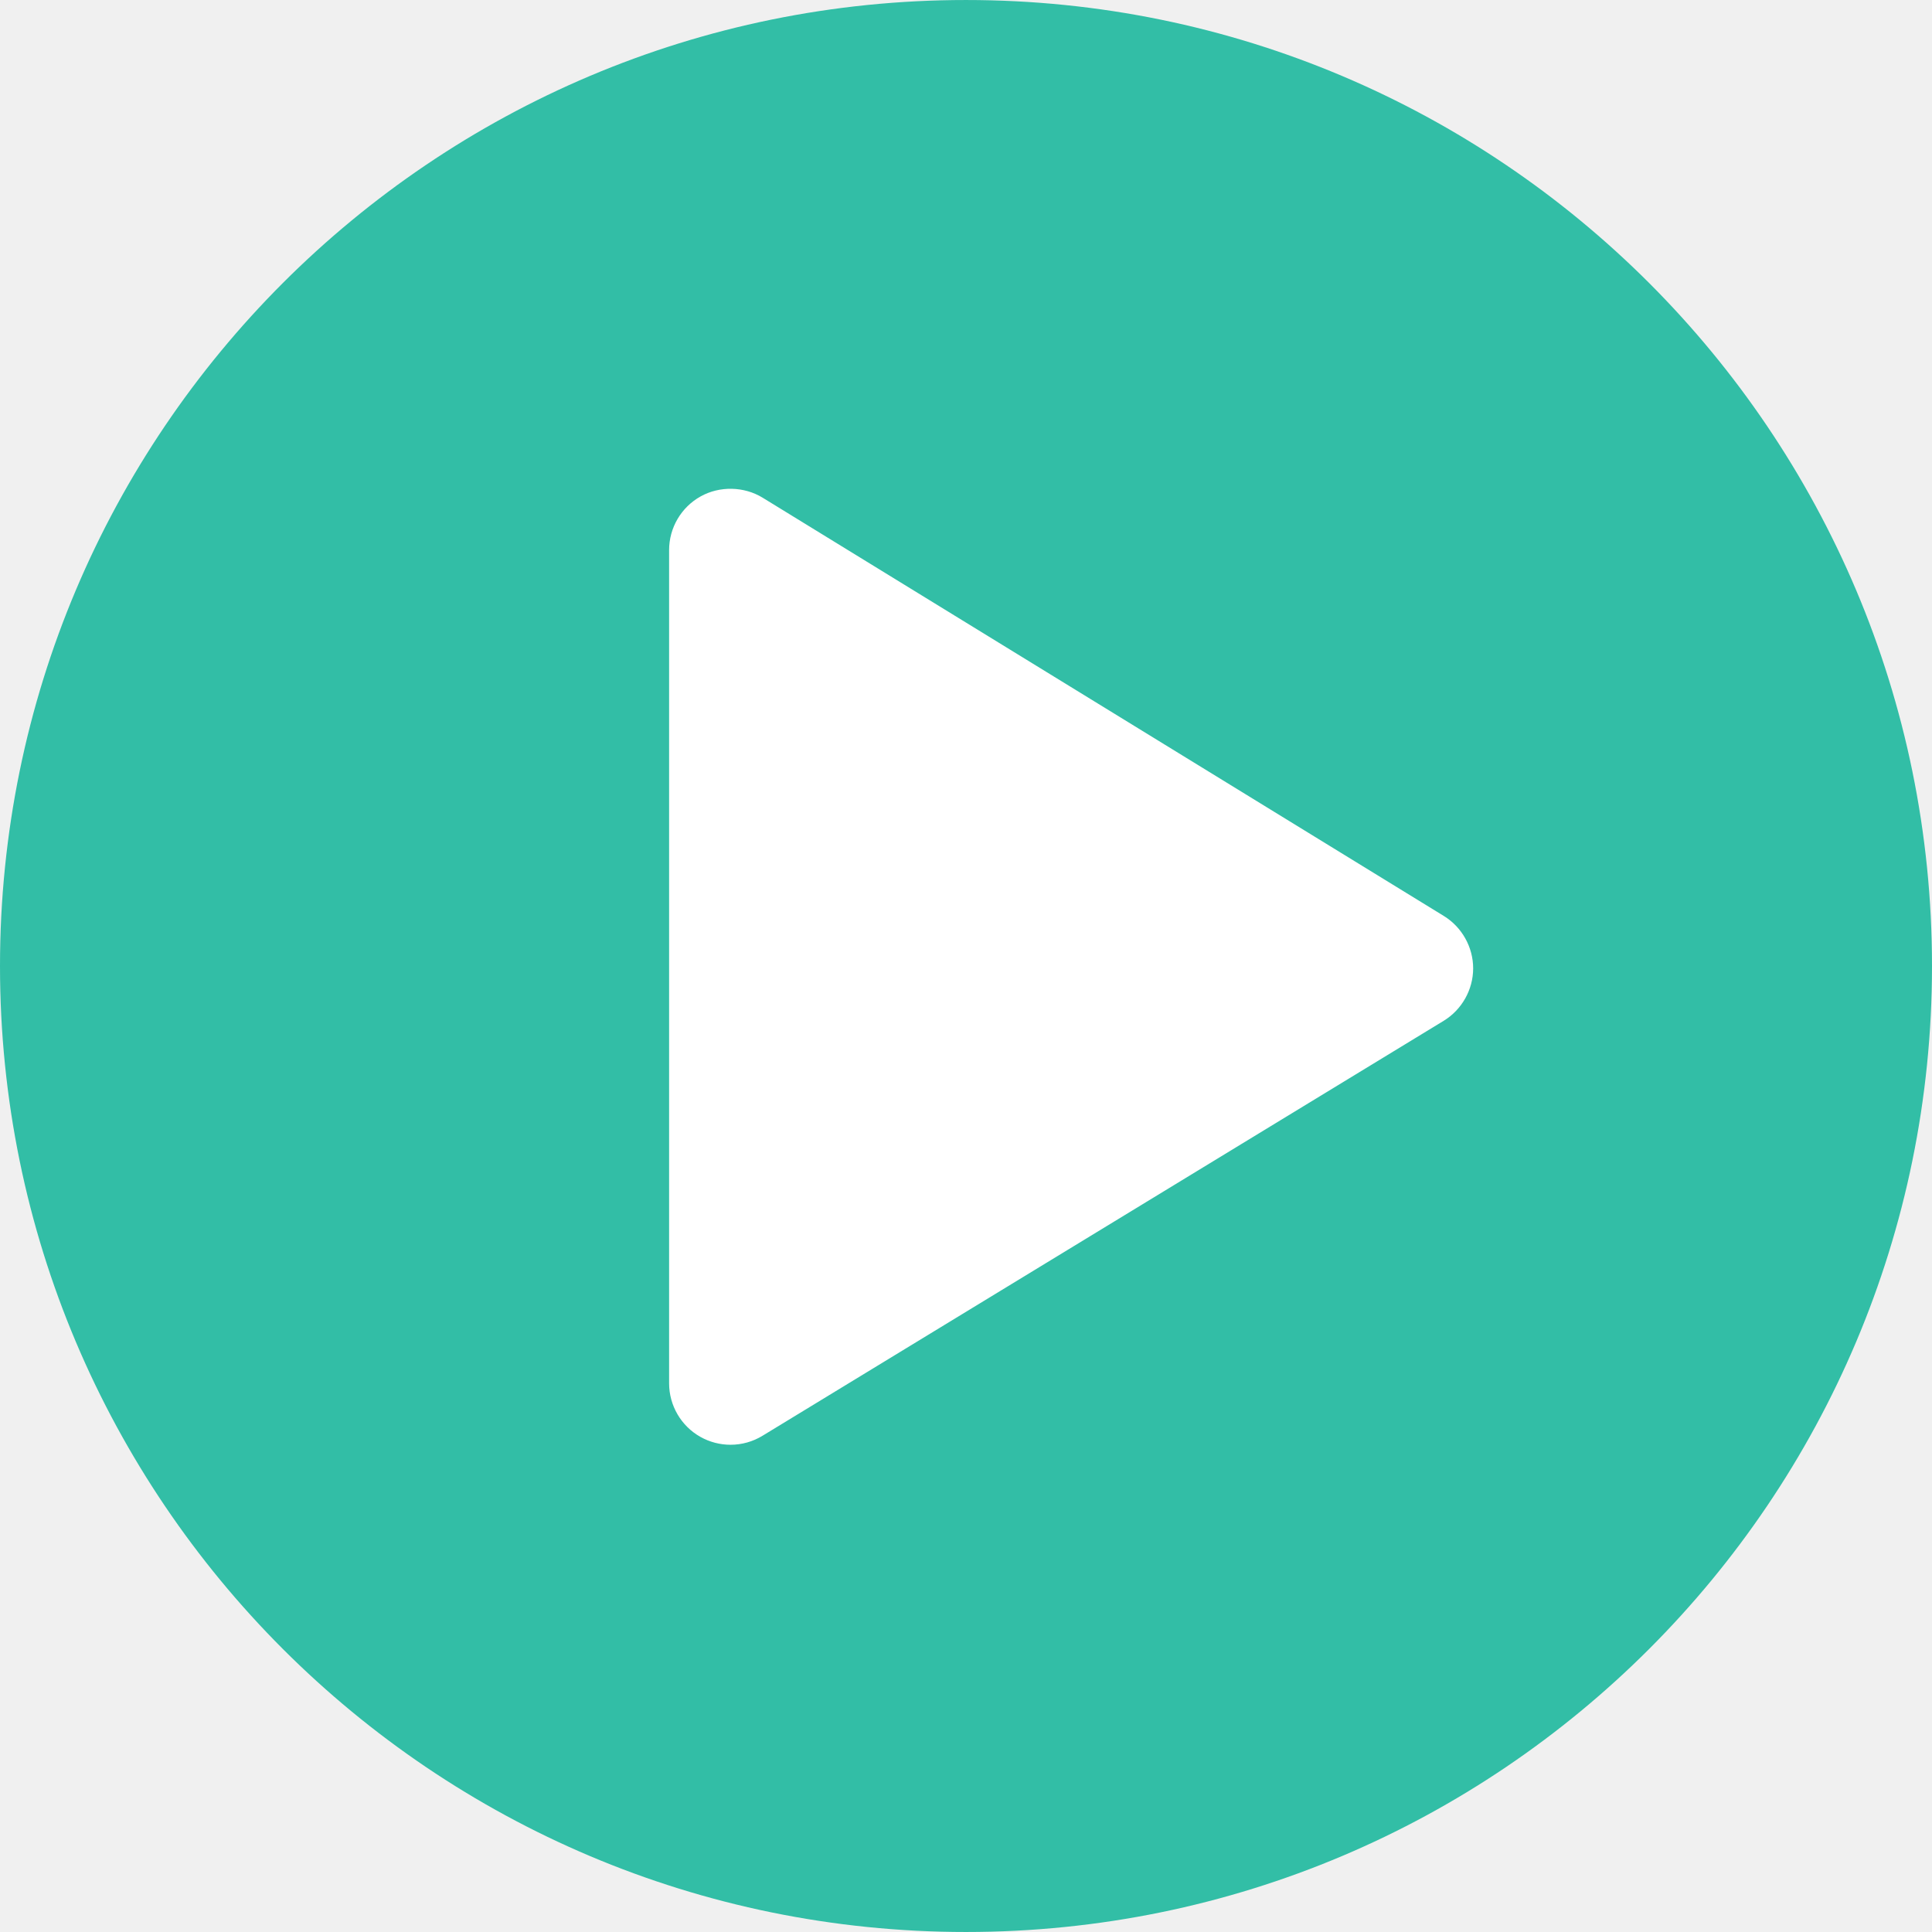
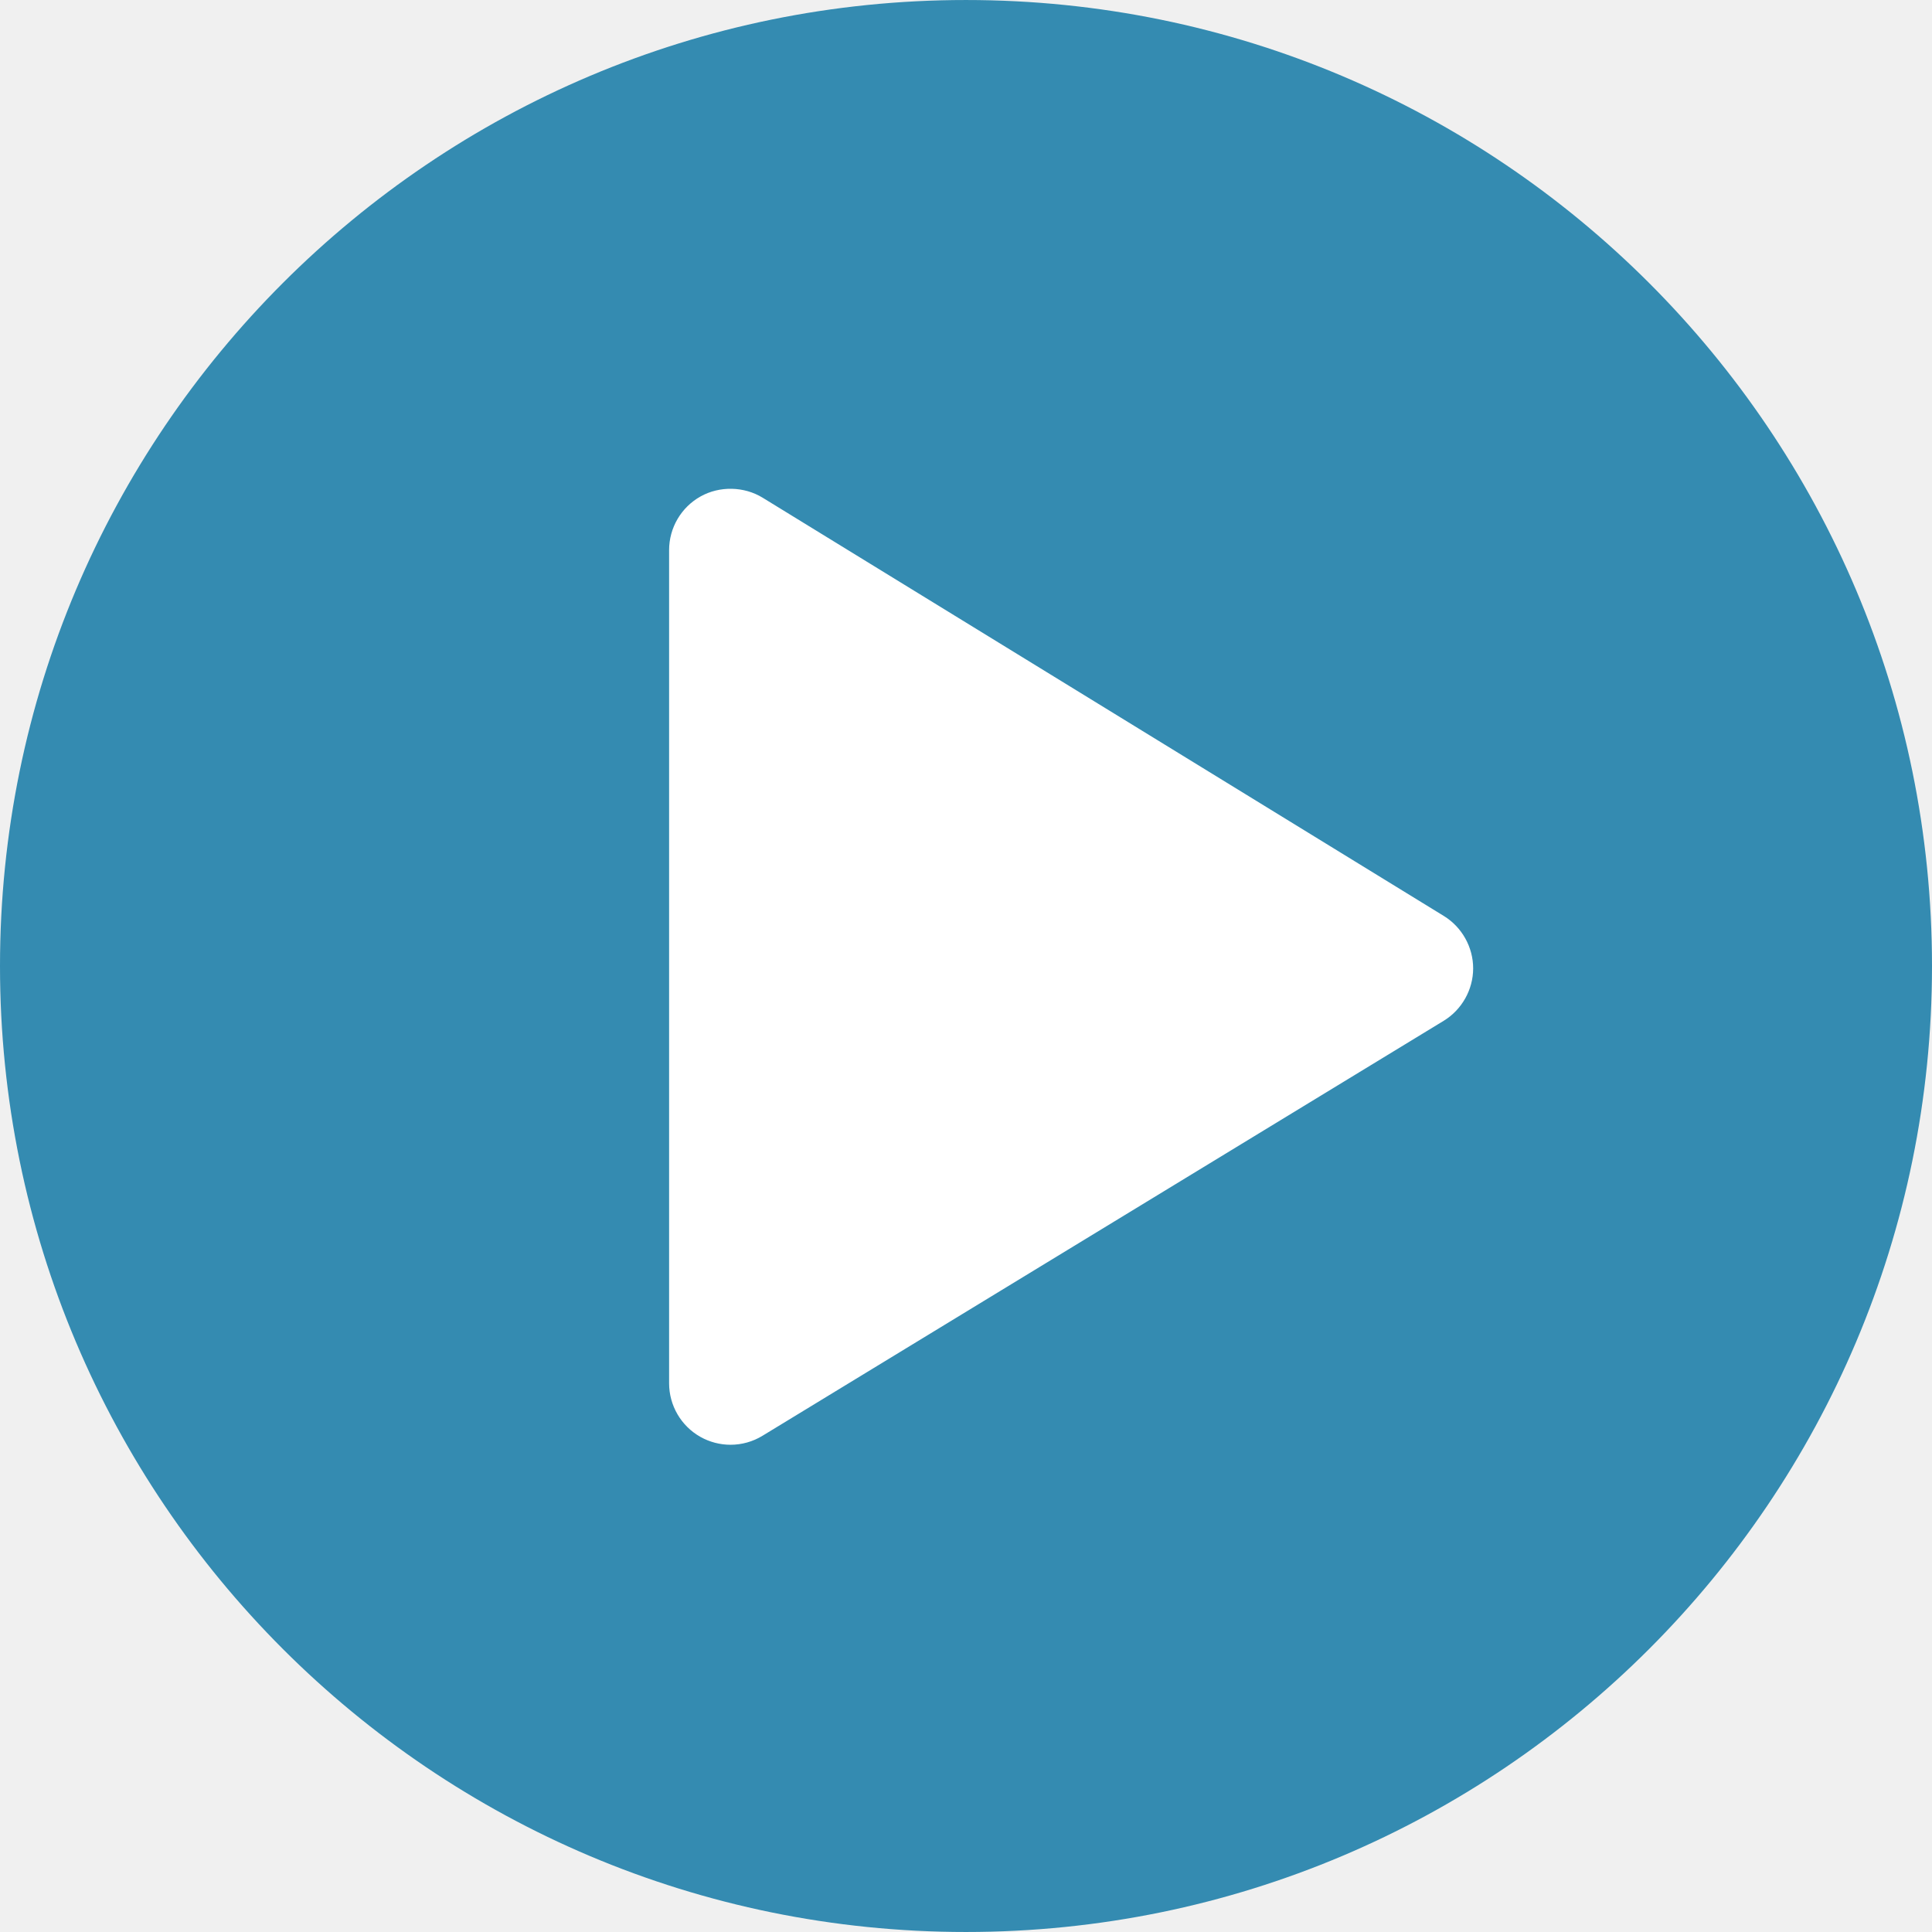
<svg xmlns="http://www.w3.org/2000/svg" version="1.1" id="Layer_1" x="0px" y="0px" viewBox="0 0 496.158 496.158" style="enable-background:new 0 0 496.158 496.158;" xml:space="preserve">
-   <path style="fill:#32BEA6;" d="M496.158,248.085c0-137.021-111.07-248.082-248.076-248.082C111.07,0.002,0,111.062,0,248.085  c0,137.002,111.07,248.071,248.083,248.071C385.088,496.155,496.158,385.086,496.158,248.085z" />
+   <path style="fill:#348bb1;" d="M496.158,248.085c0-137.021-111.07-248.082-248.076-248.082C111.07,0.002,0,111.062,0,248.085  c0,137.002,111.07,248.071,248.083,248.071C385.088,496.155,496.158,385.086,496.158,248.085z" />
  <path style="fill:#FFFFFF;" d="M370.805,235.242L195.856,127.818c-4.776-2.934-11.061-3.061-15.951-0.322  c-4.979,2.785-8.071,8.059-8.071,13.762v214c0,5.693,3.083,10.963,8.046,13.752c2.353,1.32,5.024,2.02,7.725,2.02  c2.897,0,5.734-0.797,8.205-2.303l174.947-106.576c4.657-2.836,7.556-7.986,7.565-13.44  C378.332,243.258,375.452,238.096,370.805,235.242z" />
  <g>
</g>
  <g>
</g>
  <g>
</g>
  <g>
</g>
  <g>
</g>
  <g>
</g>
  <g>
</g>
  <g>
</g>
  <g>
</g>
  <g>
</g>
  <g>
</g>
  <g>
</g>
  <g>
</g>
  <g>
</g>
  <g>
</g>
</svg>
